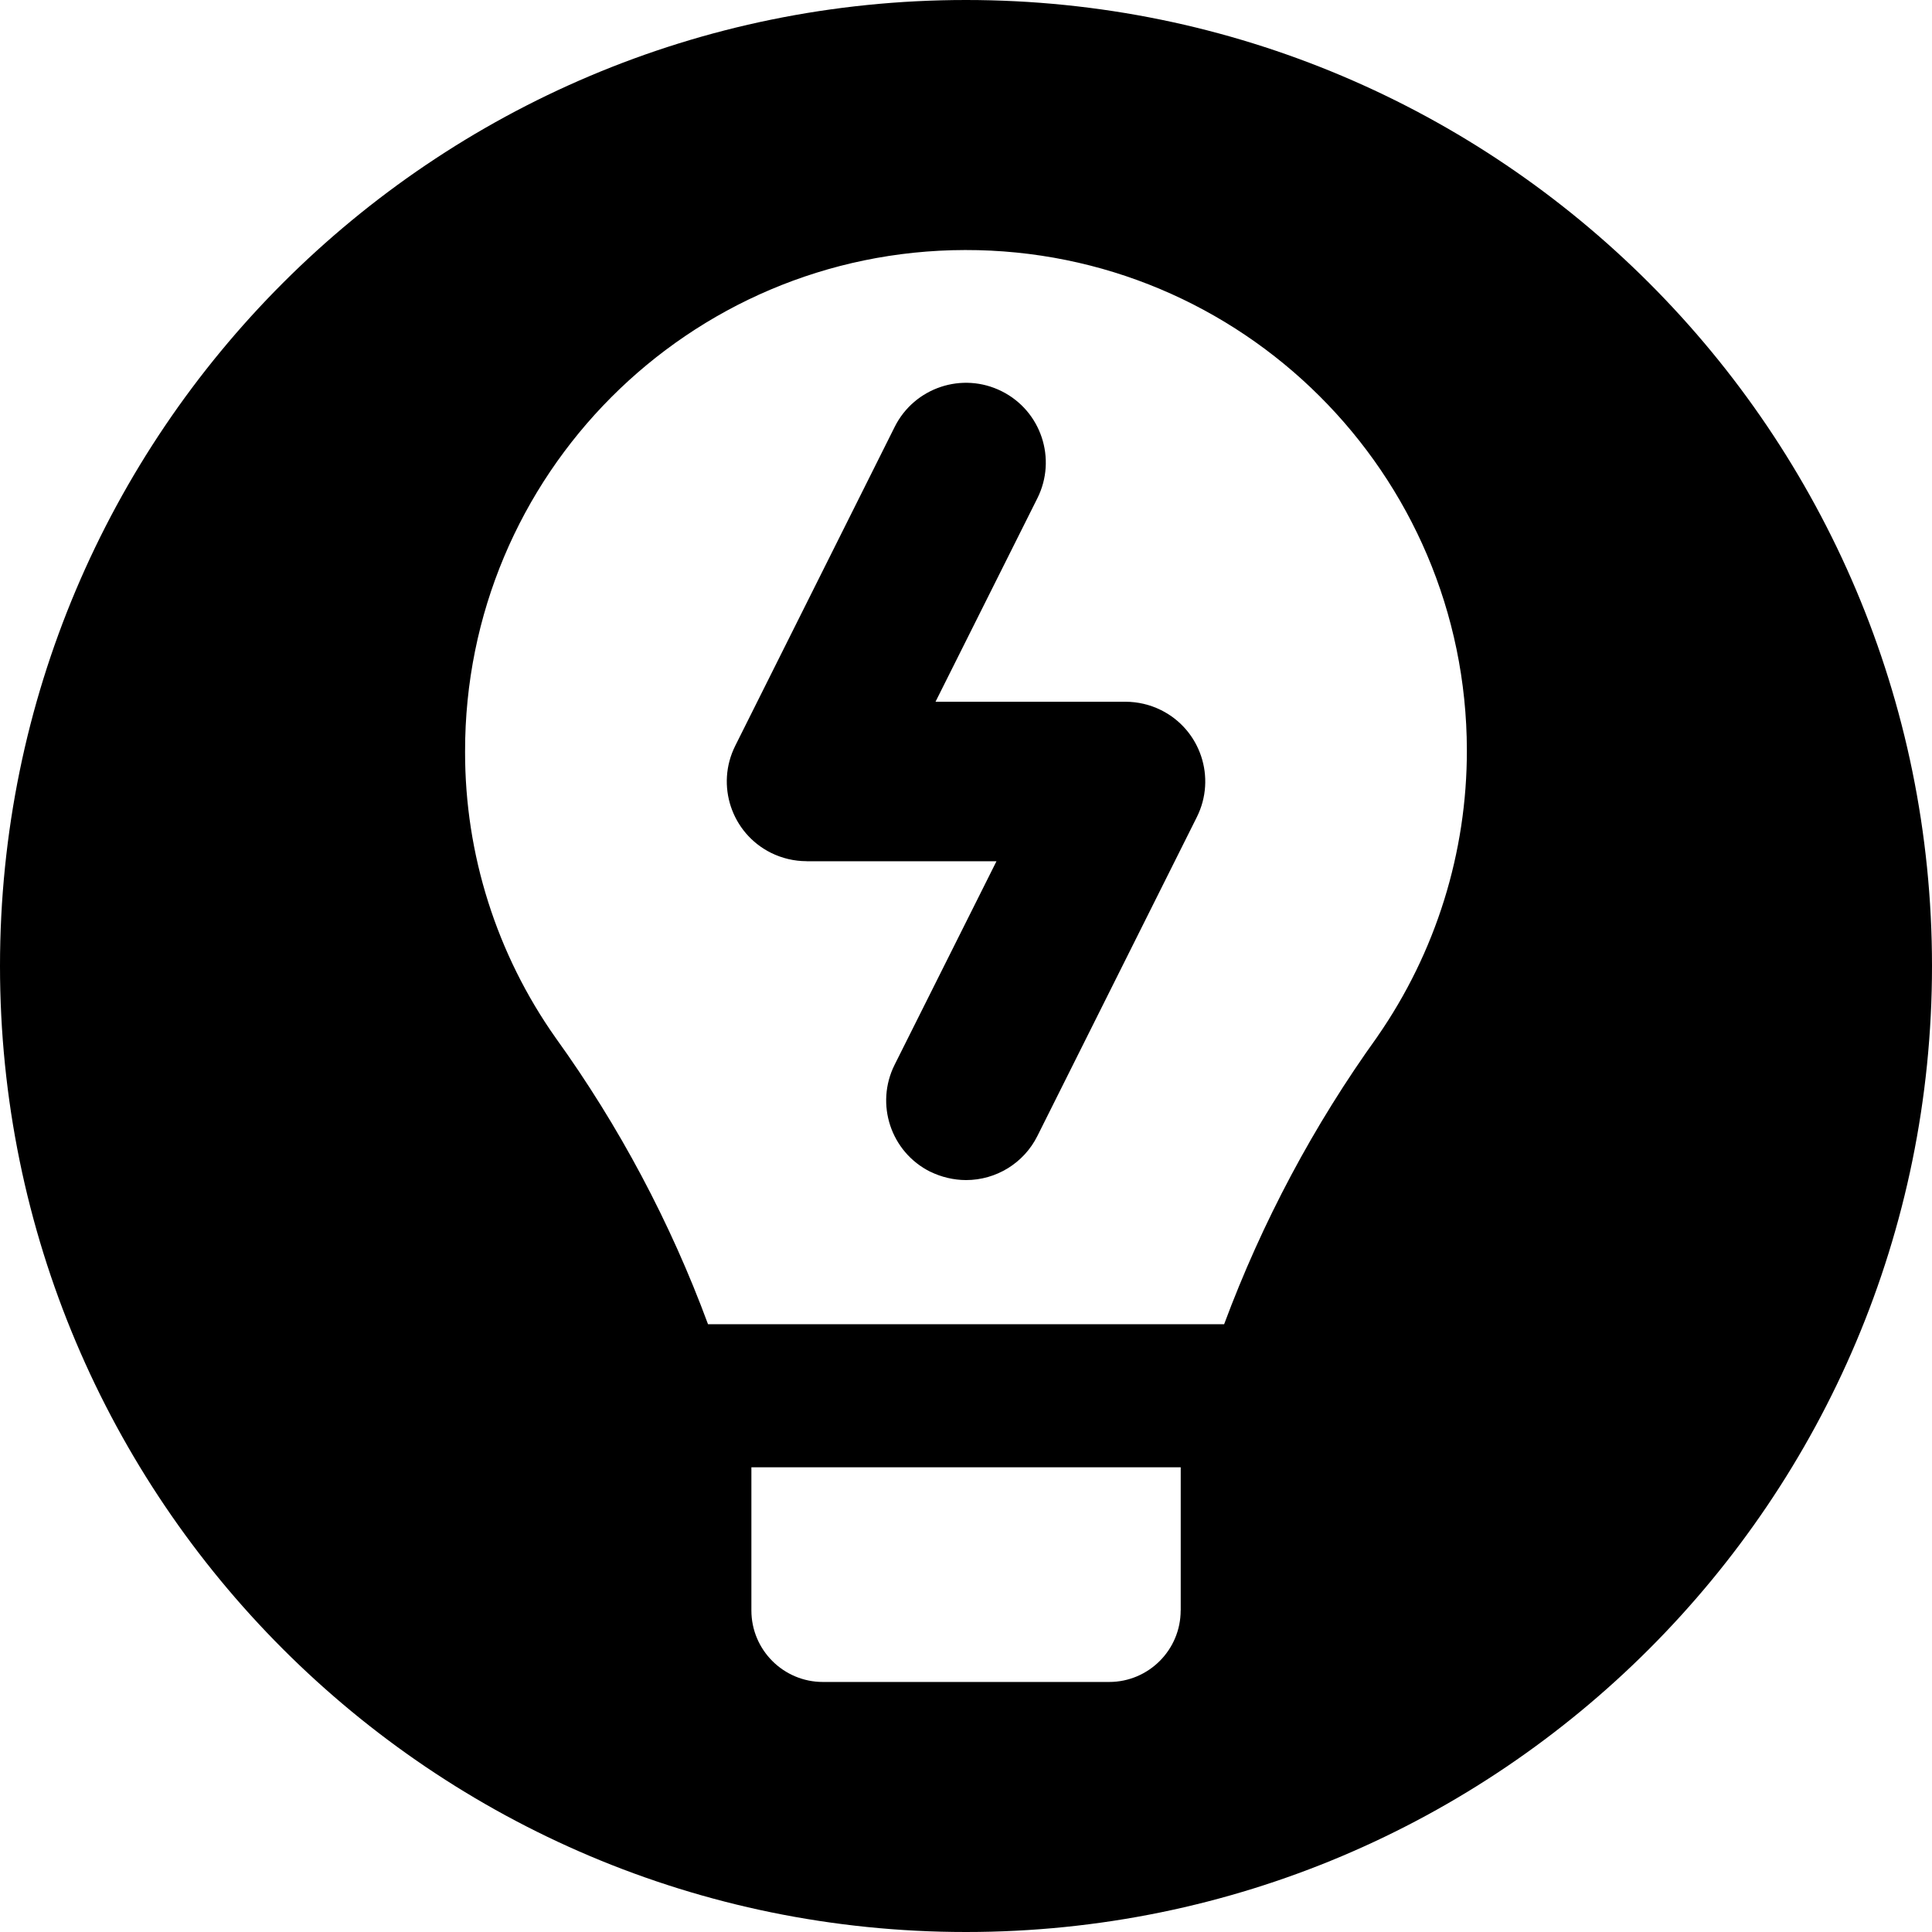
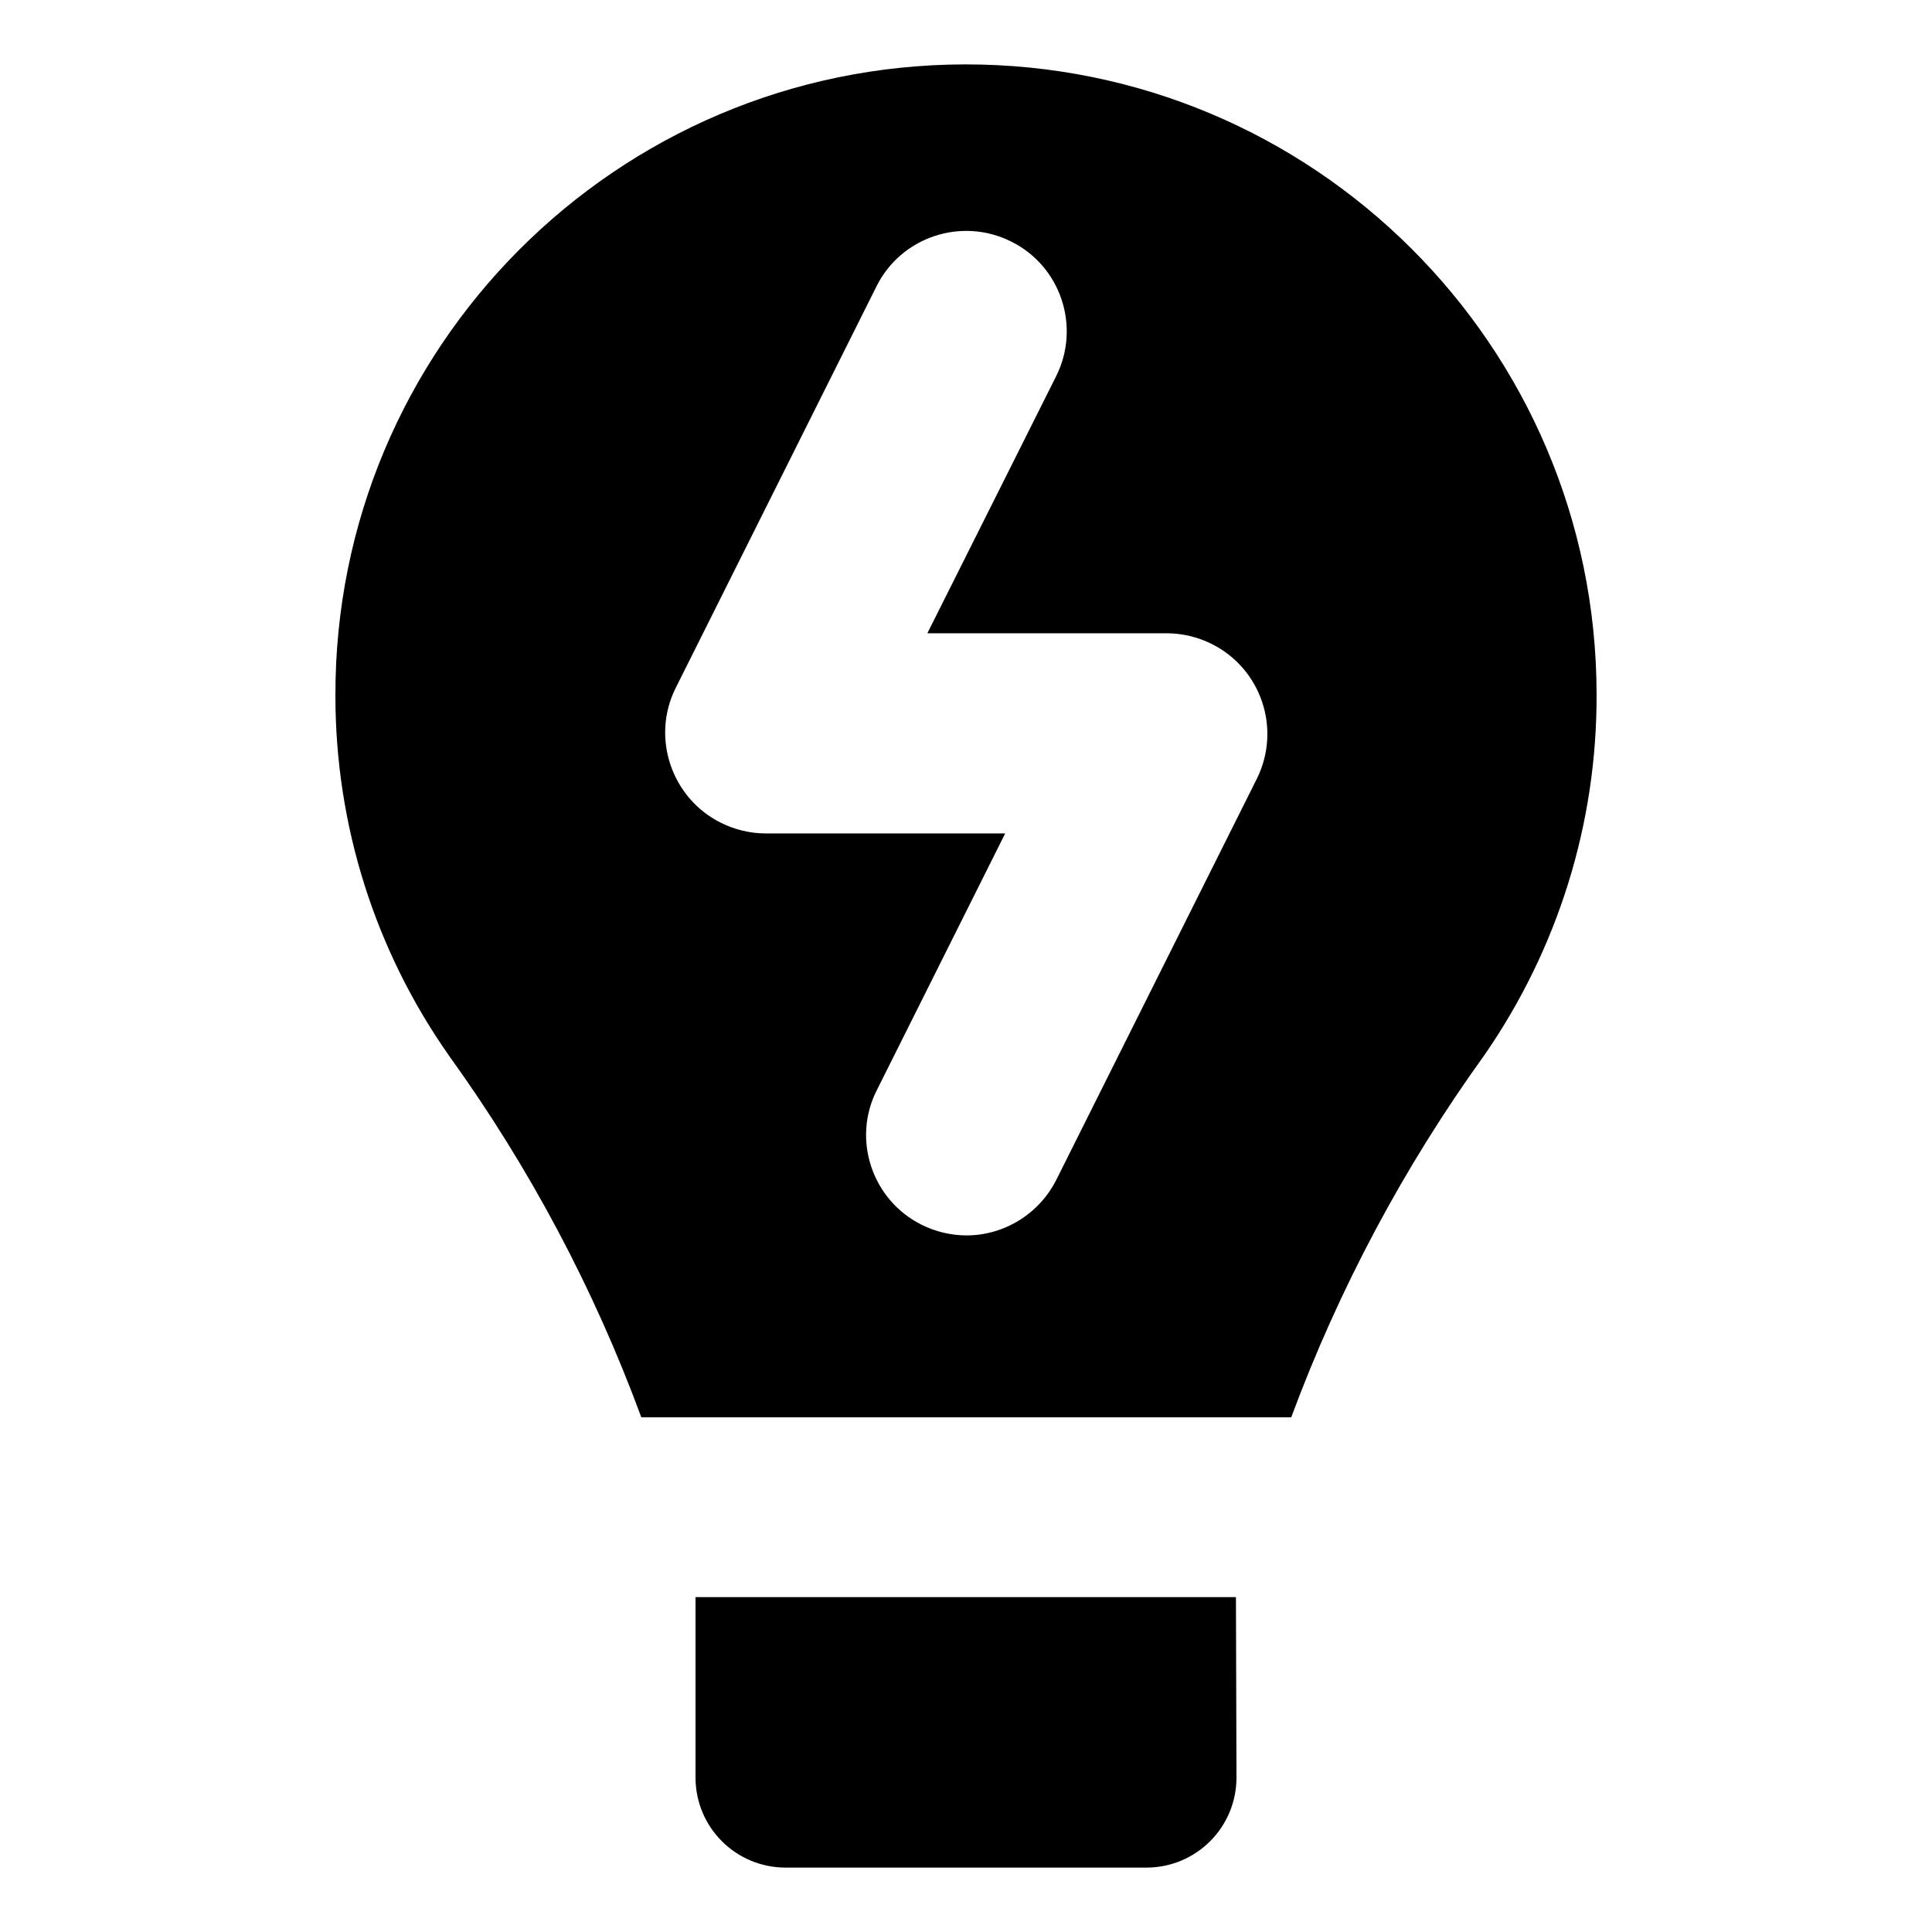
- <svg xmlns="http://www.w3.org/2000/svg" id="a" width="5in" height="5in" viewBox="0 0 360 360">
-   <path d="m180,0C80.59,0,0,80.59,0,180s80.59,180,180,180,180-80.59,180-180S279.41,0,180,0Zm40,300.08c0,7.36-5.97,13.33-13.33,13.33h-53.33c-7.36,0-13.33-5.97-13.33-13.33v-26.67h80v26.67Zm36.67-106.93c-11.88,16.51-21.48,34.54-28.57,53.6h-96.17c-7.01-18.97-16.55-36.91-28.37-53.33-11.02-15.6-16.93-34.23-16.9-53.33-.09-51.55,41.62-93.41,93.17-93.5,51.55-.09,93.41,41.62,93.5,93.17.03,19.08-5.78,37.72-16.67,53.39Zm-106.38-32.67h35.39l-18.98,37.92c-3.67,7.34-.71,16.26,6.63,19.93,0,0,.01,0,.02,0,2.07,1.01,4.34,1.55,6.65,1.56,5.63,0,10.78-3.17,13.3-8.21l29.71-59.42c3.67-7.34.7-16.26-6.64-19.93-2.07-1.03-4.35-1.57-6.66-1.57h-35.39l18.98-37.92c3.67-7.34.7-16.27-6.65-19.94-7.34-3.67-16.27-.7-19.94,6.65l-29.71,59.42c-3.67,7.34-.7,16.26,6.64,19.93,2.07,1.03,4.35,1.57,6.66,1.57Z" stroke-width="0" />
+ <svg xmlns="http://www.w3.org/2000/svg" version="1.1" id="a" x="0px" y="0px" viewBox="0 0 360 360" style="enable-background:new 0 0 360 360;" xml:space="preserve">
+   <path d="M230.4,331.2c0,9.3-7.5,16.8-16.8,16.8h-67.2c-9.3,0-16.8-7.5-16.8-16.8v-33.6h100.7L230.4,331.2L230.4,331.2z M297.5,129.3  C297.4,64.4,244.7,11.9,179.8,12C114.9,12.1,62.3,64.8,62.5,129.7c0,24.1,7.4,47.5,21.3,67.2c14.9,20.7,26.9,43.3,35.7,67.2h121.1  c8.9-24,21-46.7,36-67.5h0C290.3,176.8,297.6,153.4,297.5,129.3z M234.2,145.1l-37.4,74.8c-3.2,6.3-9.7,10.3-16.7,10.3  c-2.9,0-5.8-0.7-8.4-2c0,0,0,0,0,0c-9.2-4.6-13-15.9-8.3-25.1l23.9-47.8h-44.6l0,0c-2.9,0-5.8-0.7-8.4-2c-9.2-4.6-13-15.9-8.4-25.1  l37.4-74.8c4.6-9.3,15.9-13,25.1-8.4c9.3,4.6,13,15.9,8.4,25.1L172.8,118h44.6c2.9,0,5.8,0.7,8.4,2  C235,124.6,238.8,135.8,234.2,145.1z" />
</svg>
